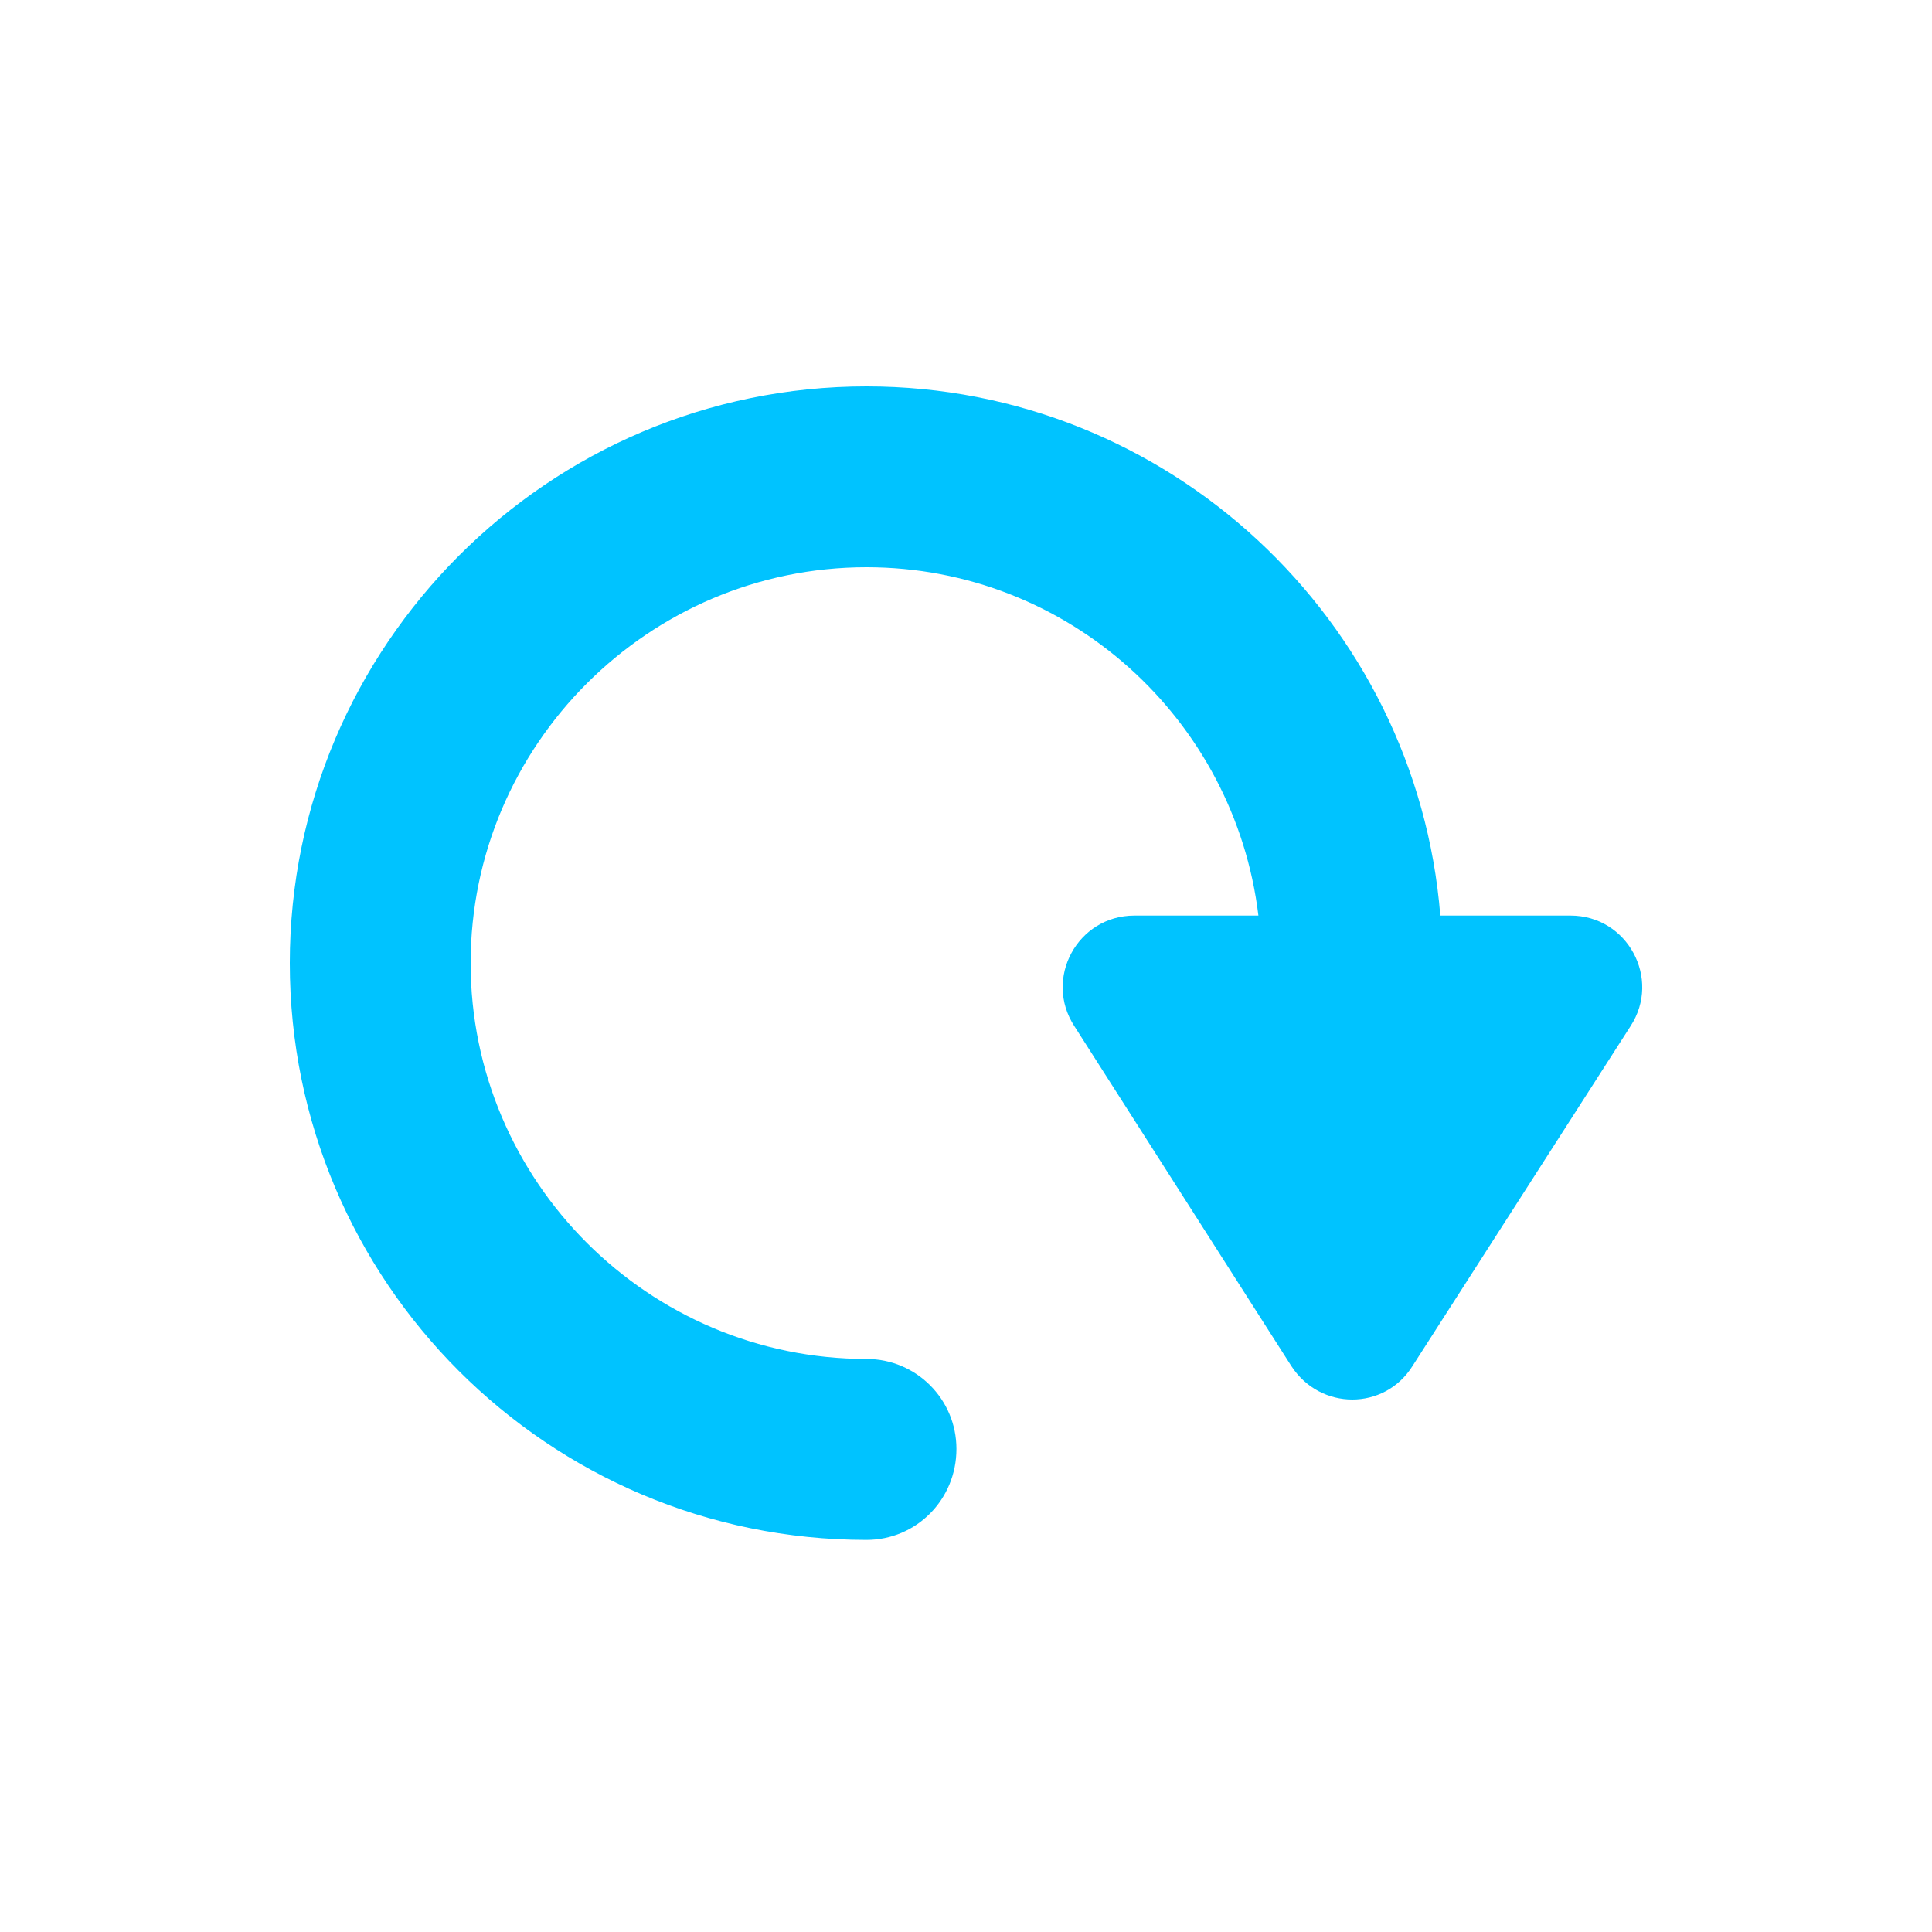
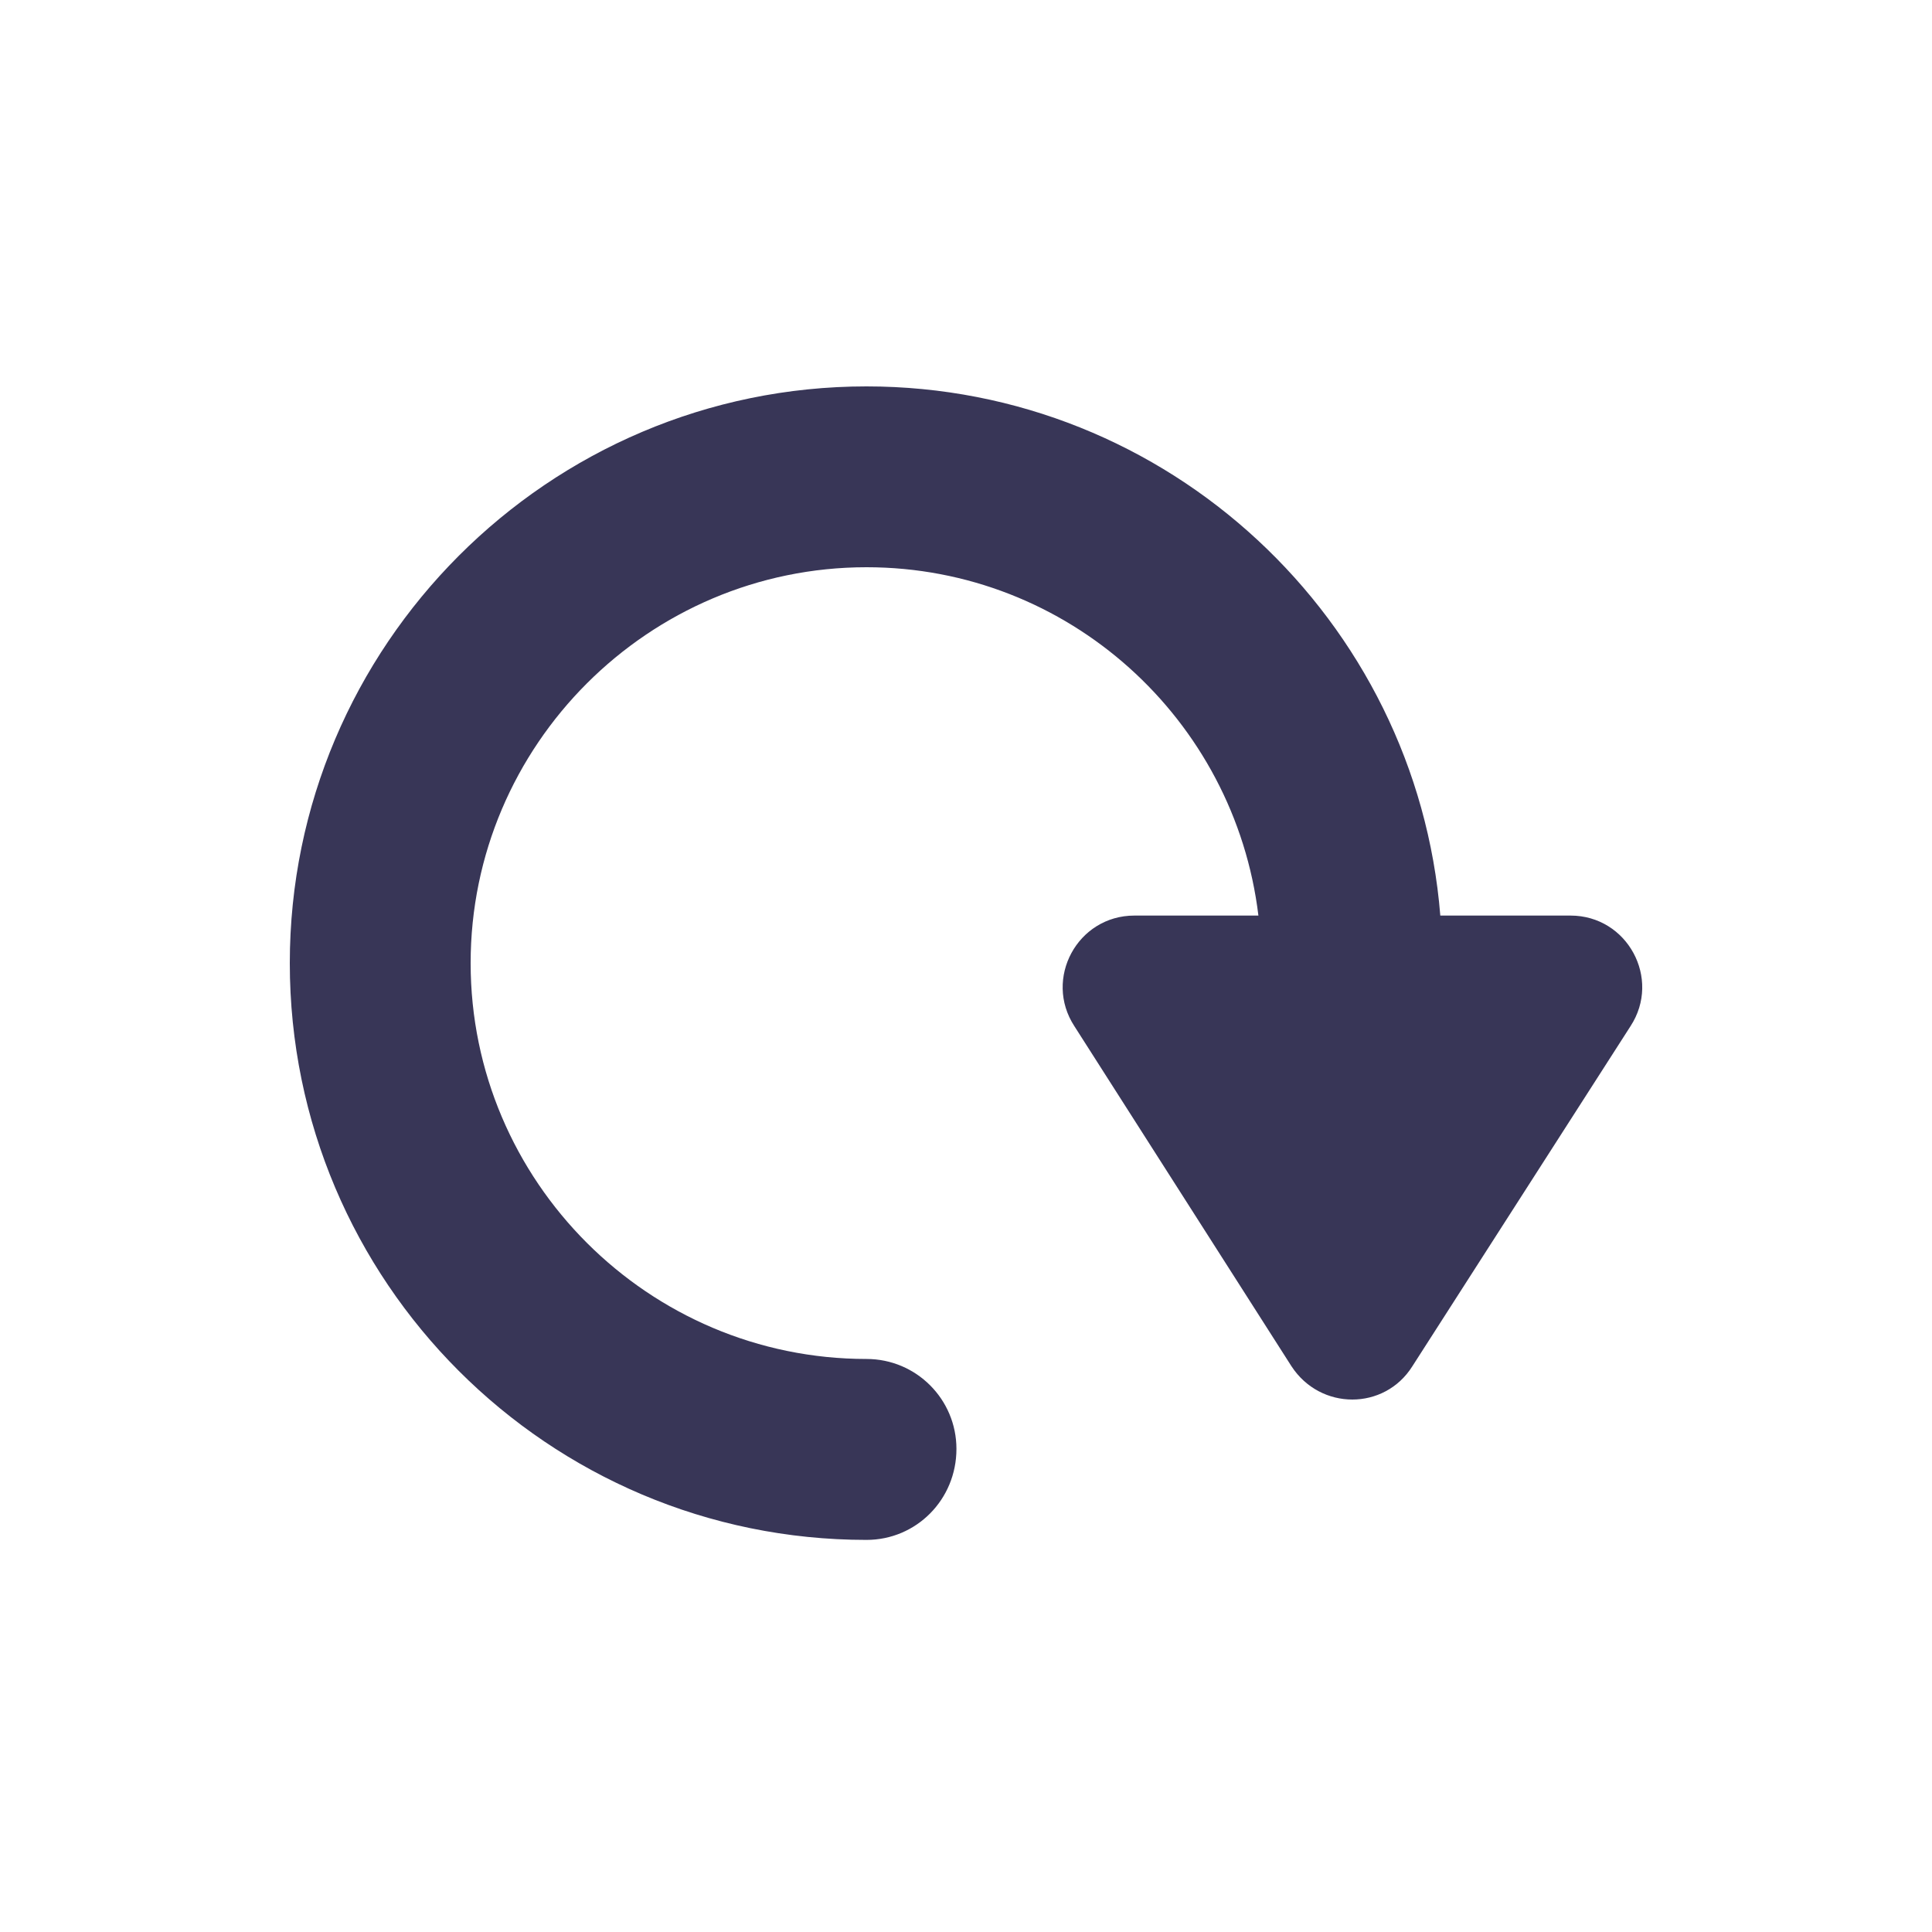
<svg xmlns="http://www.w3.org/2000/svg" width="20px" height="20px" viewBox="0 0 20 20" version="1.1">
  <defs />
  <g id="all-around-active" stroke="none" stroke-width="1" fill="none" fill-rule="evenodd">
-     <path d="M16.879,10.623 L14.621,14.143 C14.332,14.603 13.669,14.603 13.369,14.143 L11.122,10.623 C10.801,10.131 11.154,9.478 11.743,9.478 L13.027,9.478 C12.781,7.445 11.058,5.872 8.97,5.872 C6.714,5.872 4.872,7.713 4.872,9.97 C4.872,12.228 6.714,14.068 8.97,14.068 C9.485,14.068 9.901,14.485 9.901,14.999 C9.901,15.524 9.485,15.941 8.97,15.941 C5.675,15.941 3,13.266 3,9.97 C3,6.686 5.675,4 8.97,4 C12.095,4 14.664,6.418 14.91,9.478 L16.258,9.478 C16.847,9.478 17.2,10.131 16.879,10.623" id="Rotate" fill="#00c3ff" />
+     <path d="M16.879,10.623 L14.621,14.143 C14.332,14.603 13.669,14.603 13.369,14.143 L11.122,10.623 C10.801,10.131 11.154,9.478 11.743,9.478 L13.027,9.478 C12.781,7.445 11.058,5.872 8.97,5.872 C6.714,5.872 4.872,7.713 4.872,9.97 C4.872,12.228 6.714,14.068 8.97,14.068 C9.485,14.068 9.901,14.485 9.901,14.999 C9.901,15.524 9.485,15.941 8.97,15.941 C5.675,15.941 3,13.266 3,9.97 C3,6.686 5.675,4 8.97,4 C12.095,4 14.664,6.418 14.91,9.478 L16.258,9.478 C16.847,9.478 17.2,10.131 16.879,10.623" id="Rotate" fill="#383657" />
  </g>
</svg>
